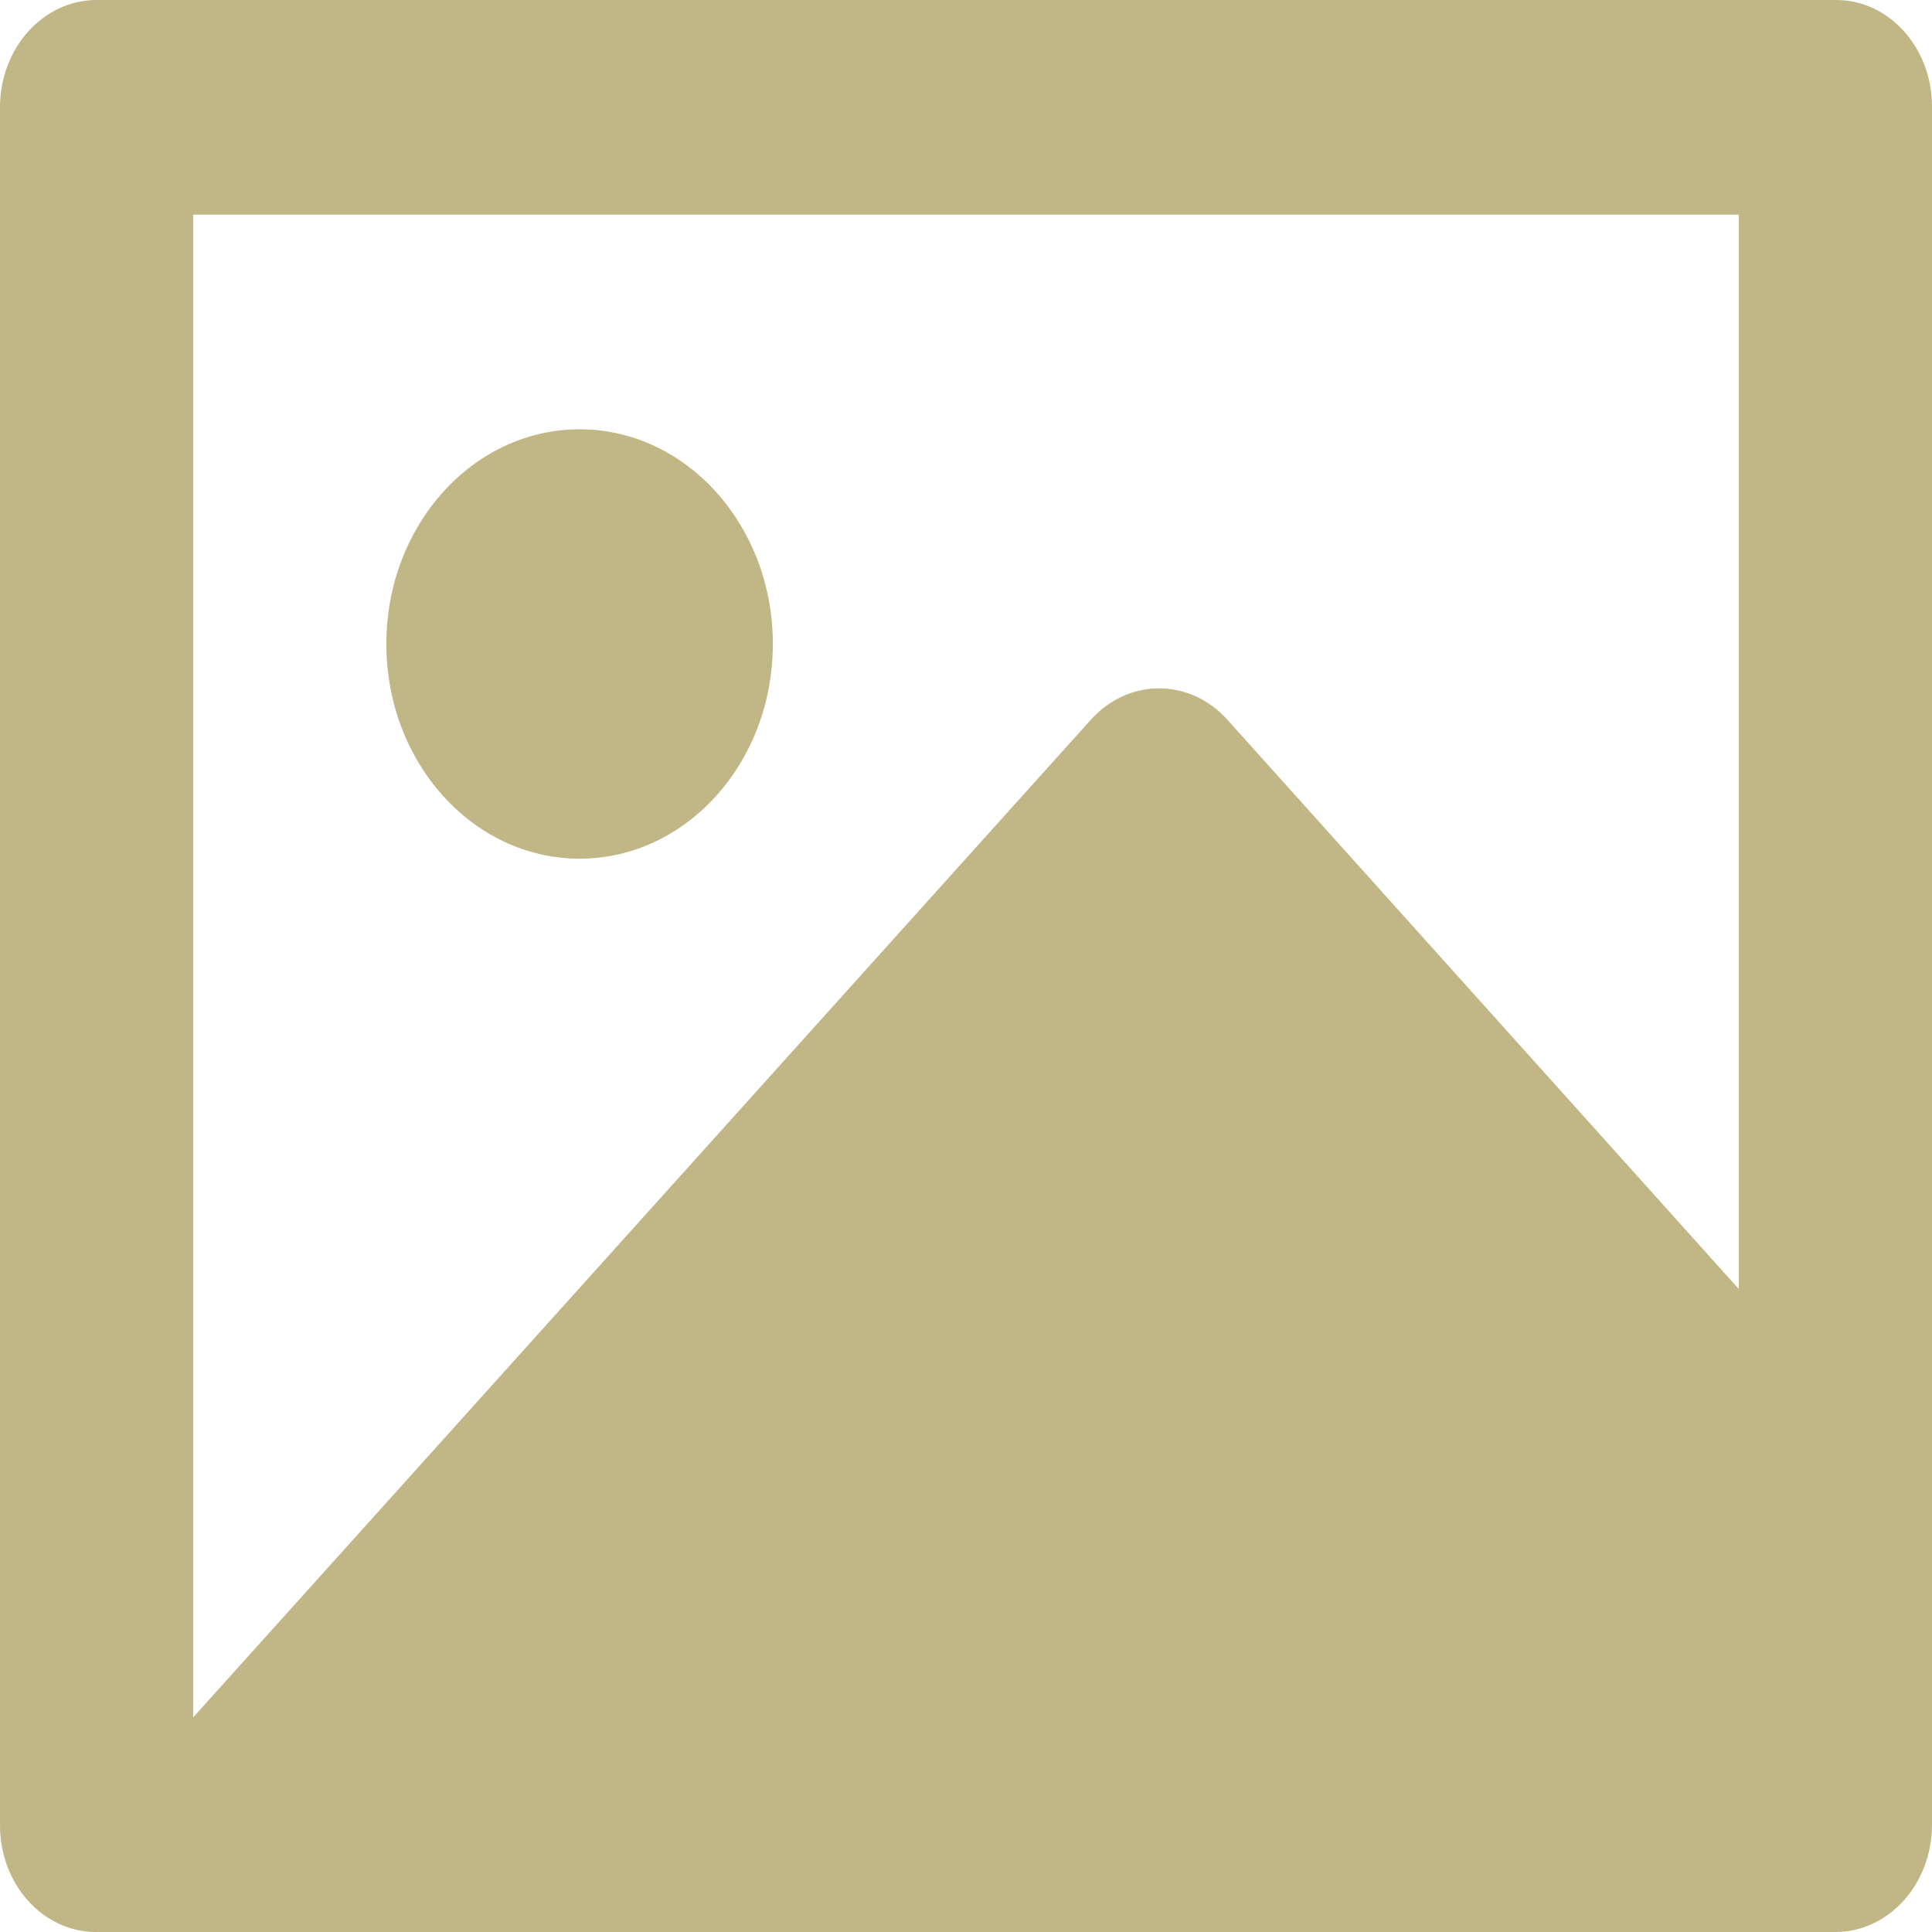
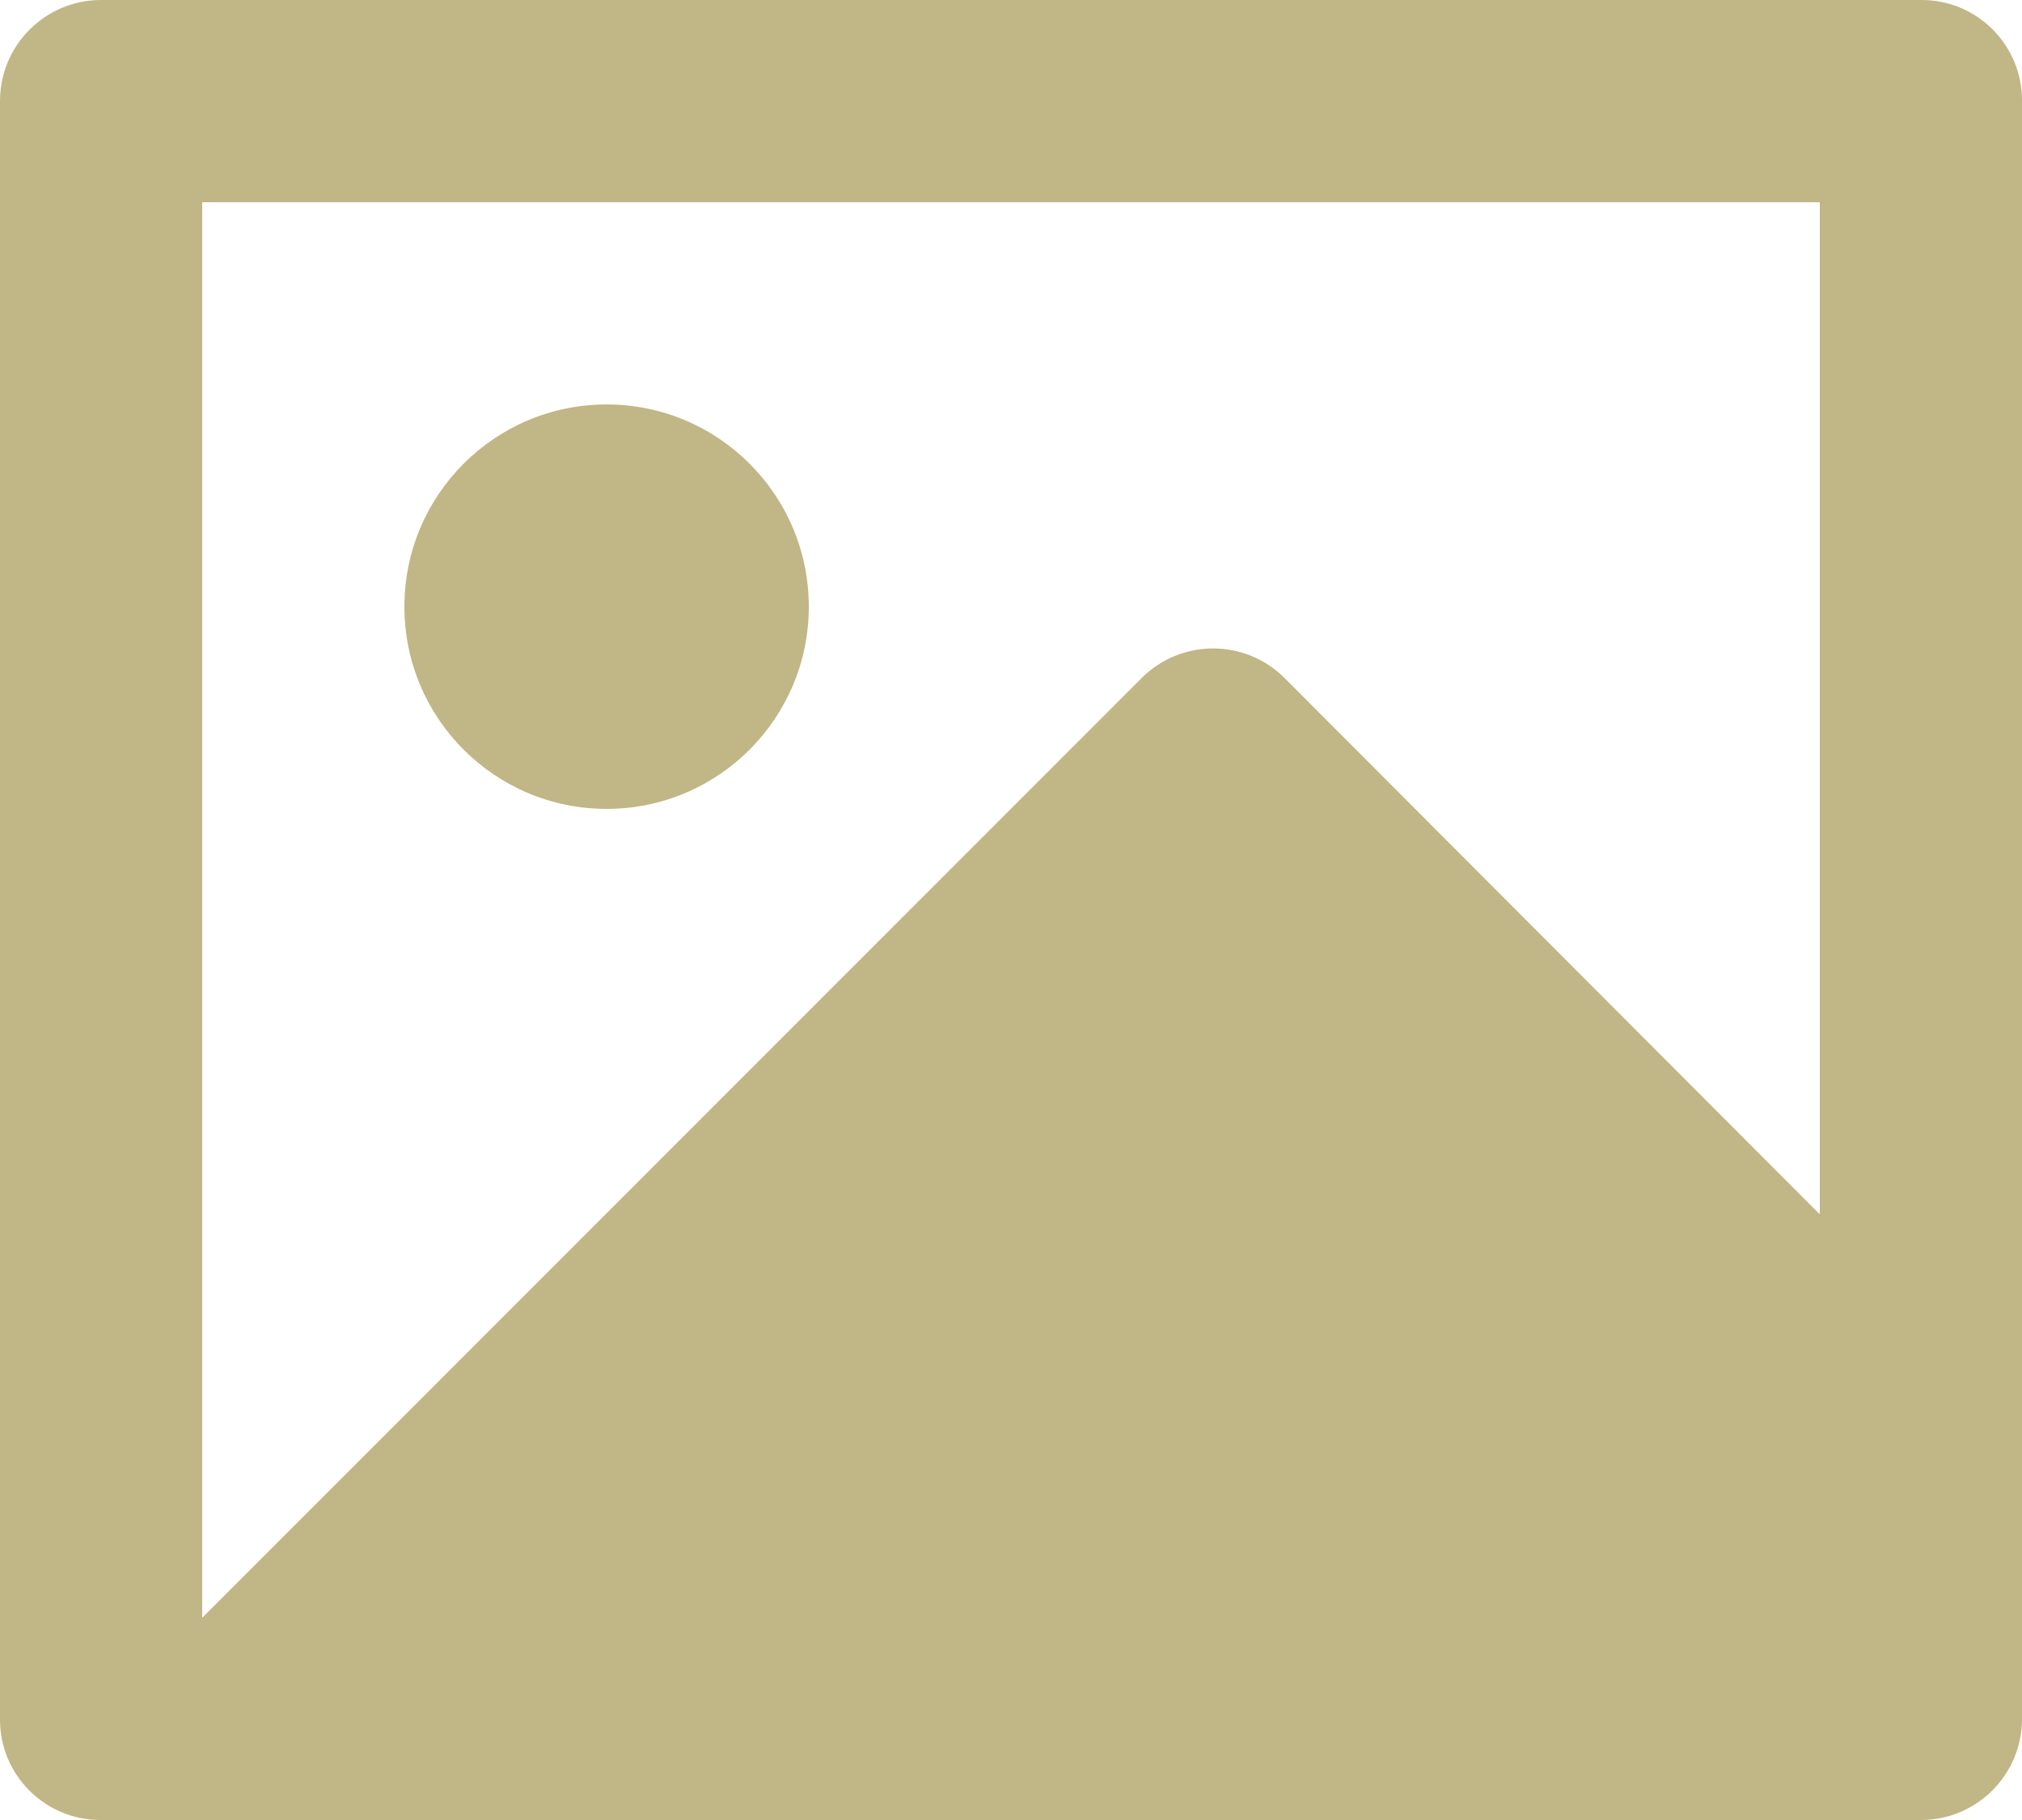
- <svg xmlns="http://www.w3.org/2000/svg" viewBox="0 0 20 20" width="100" height="100" version="1.1" id="svg566">
+ <svg xmlns="http://www.w3.org/2000/svg" viewBox="0 0 20 18" width="100" height="90" version="1.1" id="svg566">
  <defs id="defs570" />
  <path fill="none" d="M 0,0 H 24 V 24 H 0 Z" id="path562" />
-   <path d="M 18,2.222 H 2 V 17.778 L 11.292,7.451 a 1,1.111 0 0 1 1.414,0 L 18,13.344 Z M 0,1.103 A 1,1.111 0 0 1 0.992,0 H 19.008 C 19.556,0 20,0.494 20,1.103 V 18.897 A 1,1.111 0 0 1 19.008,20 H 0.992 A 0.993,1.103 0 0 1 0,18.897 Z M 6,8.889 A 2,2.222 0 1 1 6,4.444 2,2.222 0 0 1 6,8.889 Z" fill="rgba(193,182,133,1)" id="path564" style="stroke-width:1.054" />
+   <path d="M 18,2 H 2 v 14 l 9.292,-9.294 a 1,1 0 0 1 1.414,0 L 18,12.01 Z M 0,0.993 A 1,1 0 0 1 0.992,0 H 19.008 C 19.556,0 20,0.445 20,0.993 V 17.007 A 1,1 0 0 1 19.008,18 H 0.992 A 0.993,0.993 0 0 1 0,17.007 Z M 6,8 A 2,2 0 1 1 6,4 2,2 0 0 1 6,8 Z" fill="rgba(193,182,133,1)" id="path564" style="stroke-width:1" />
</svg>
